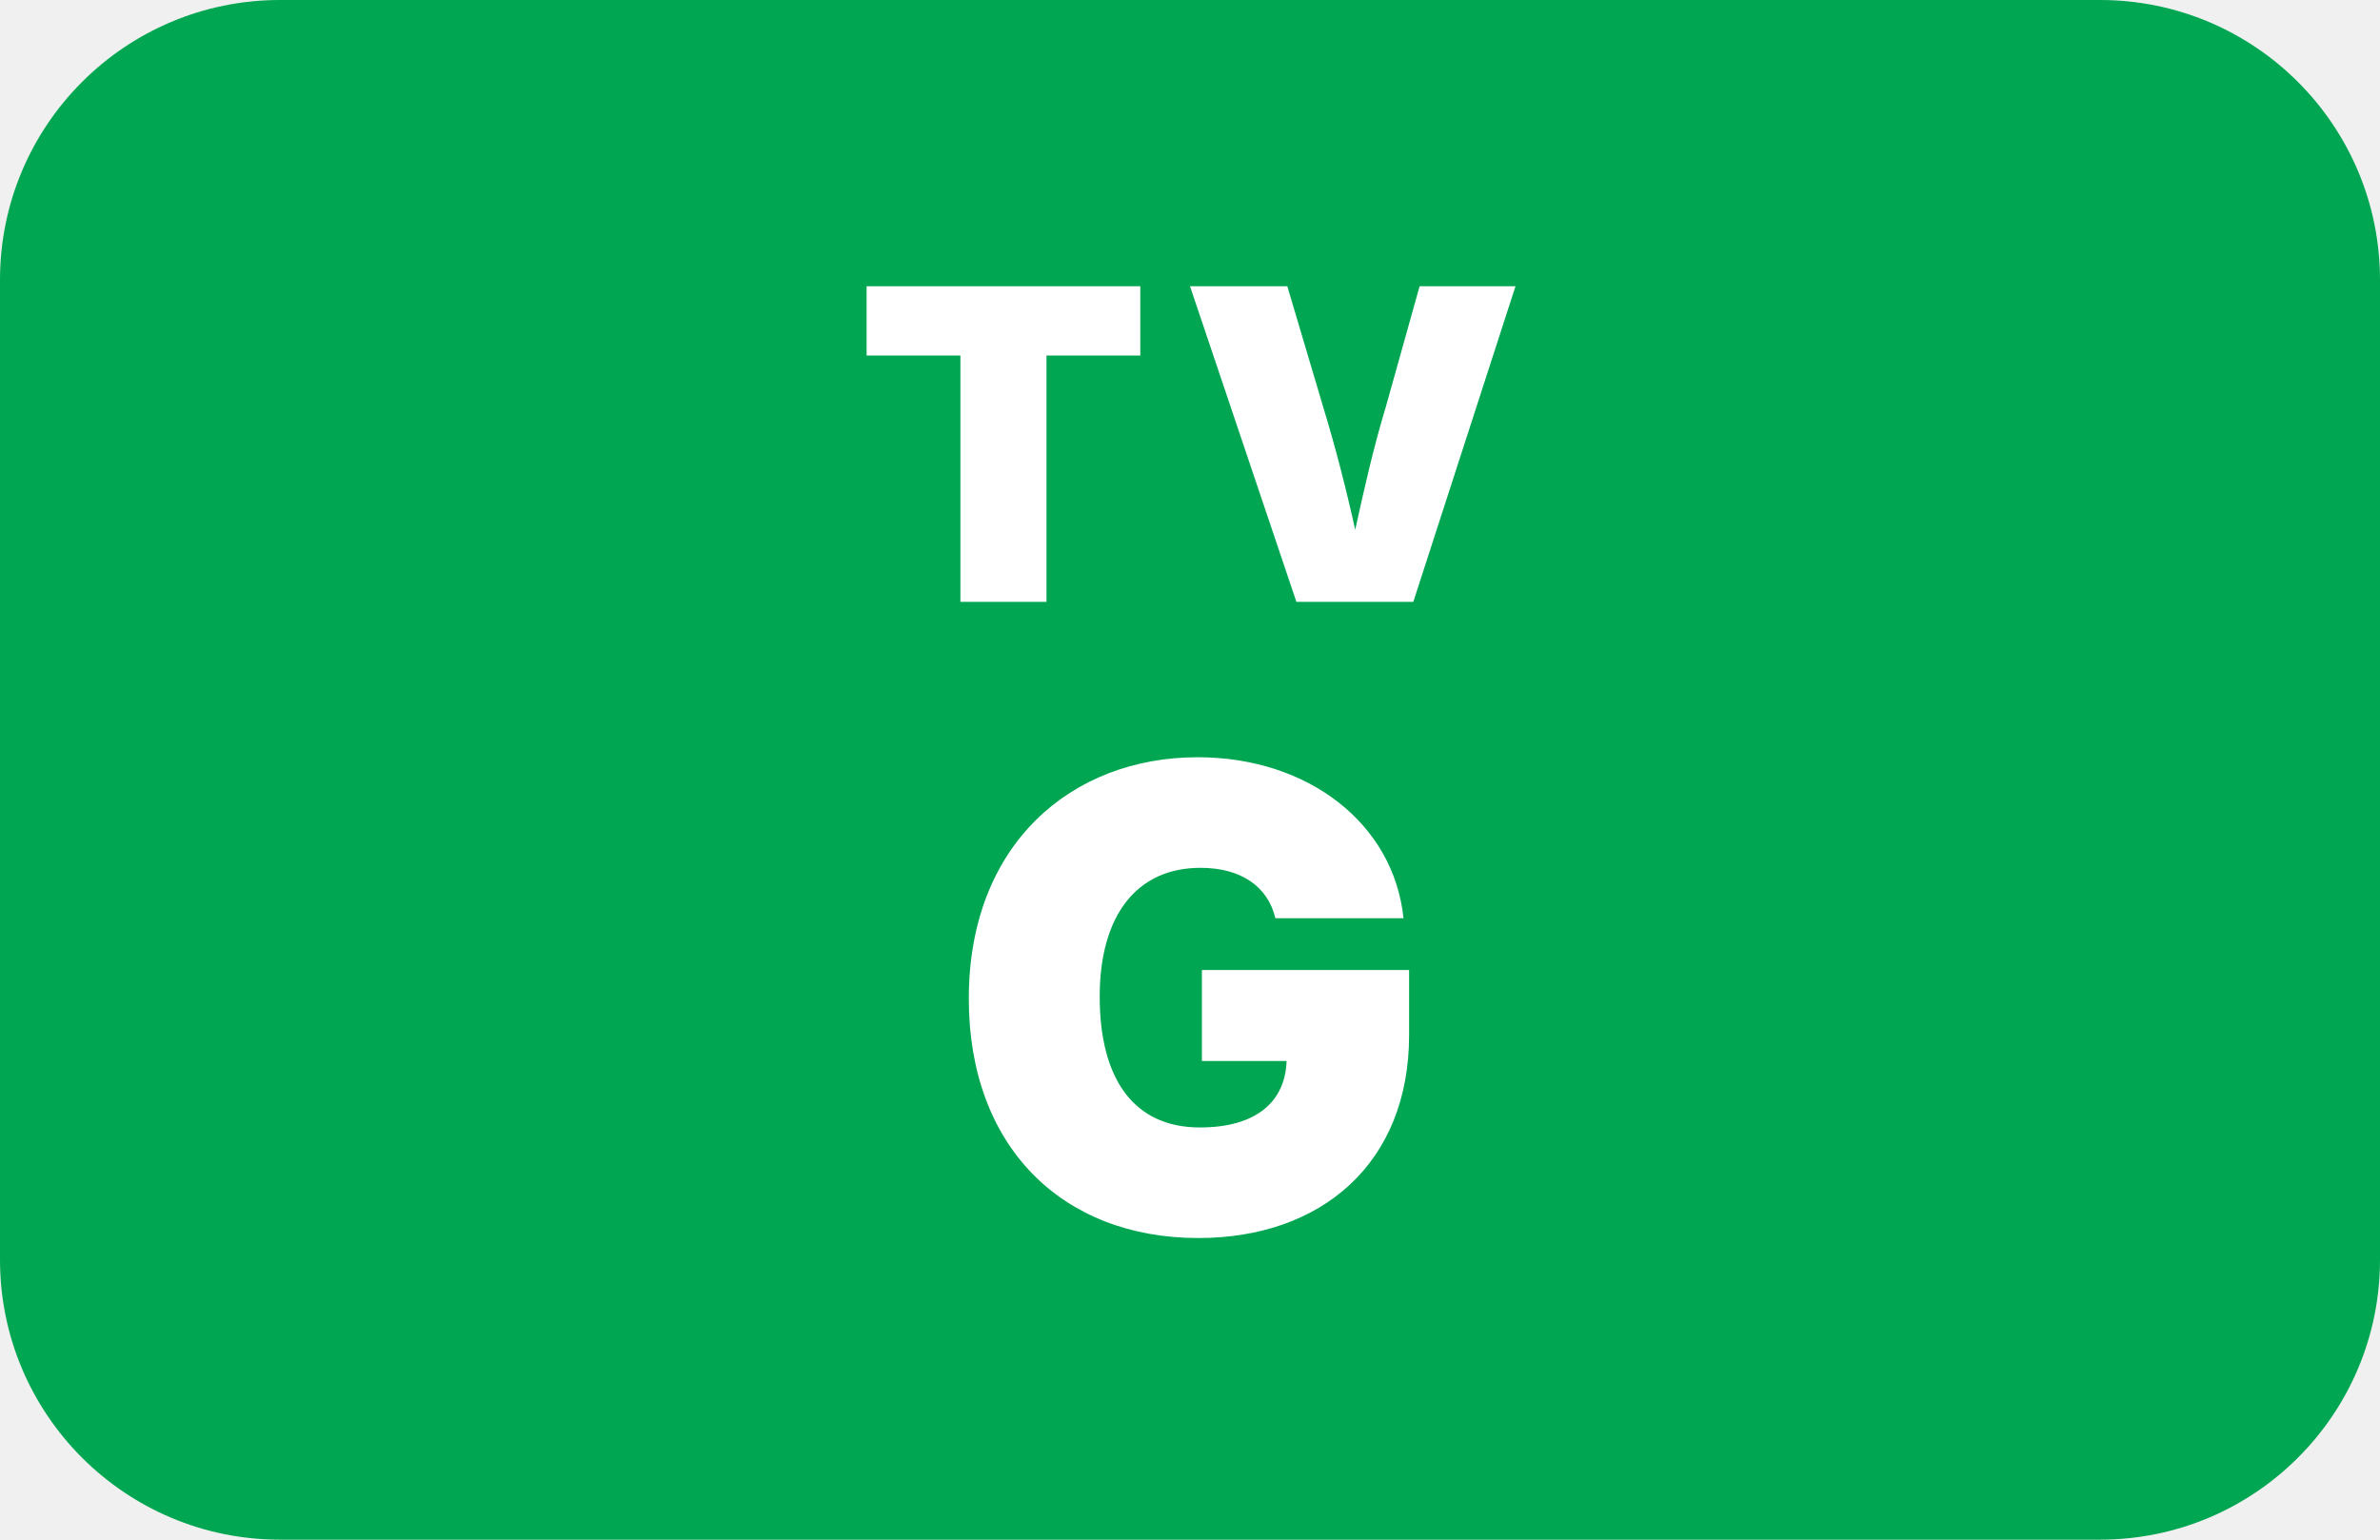
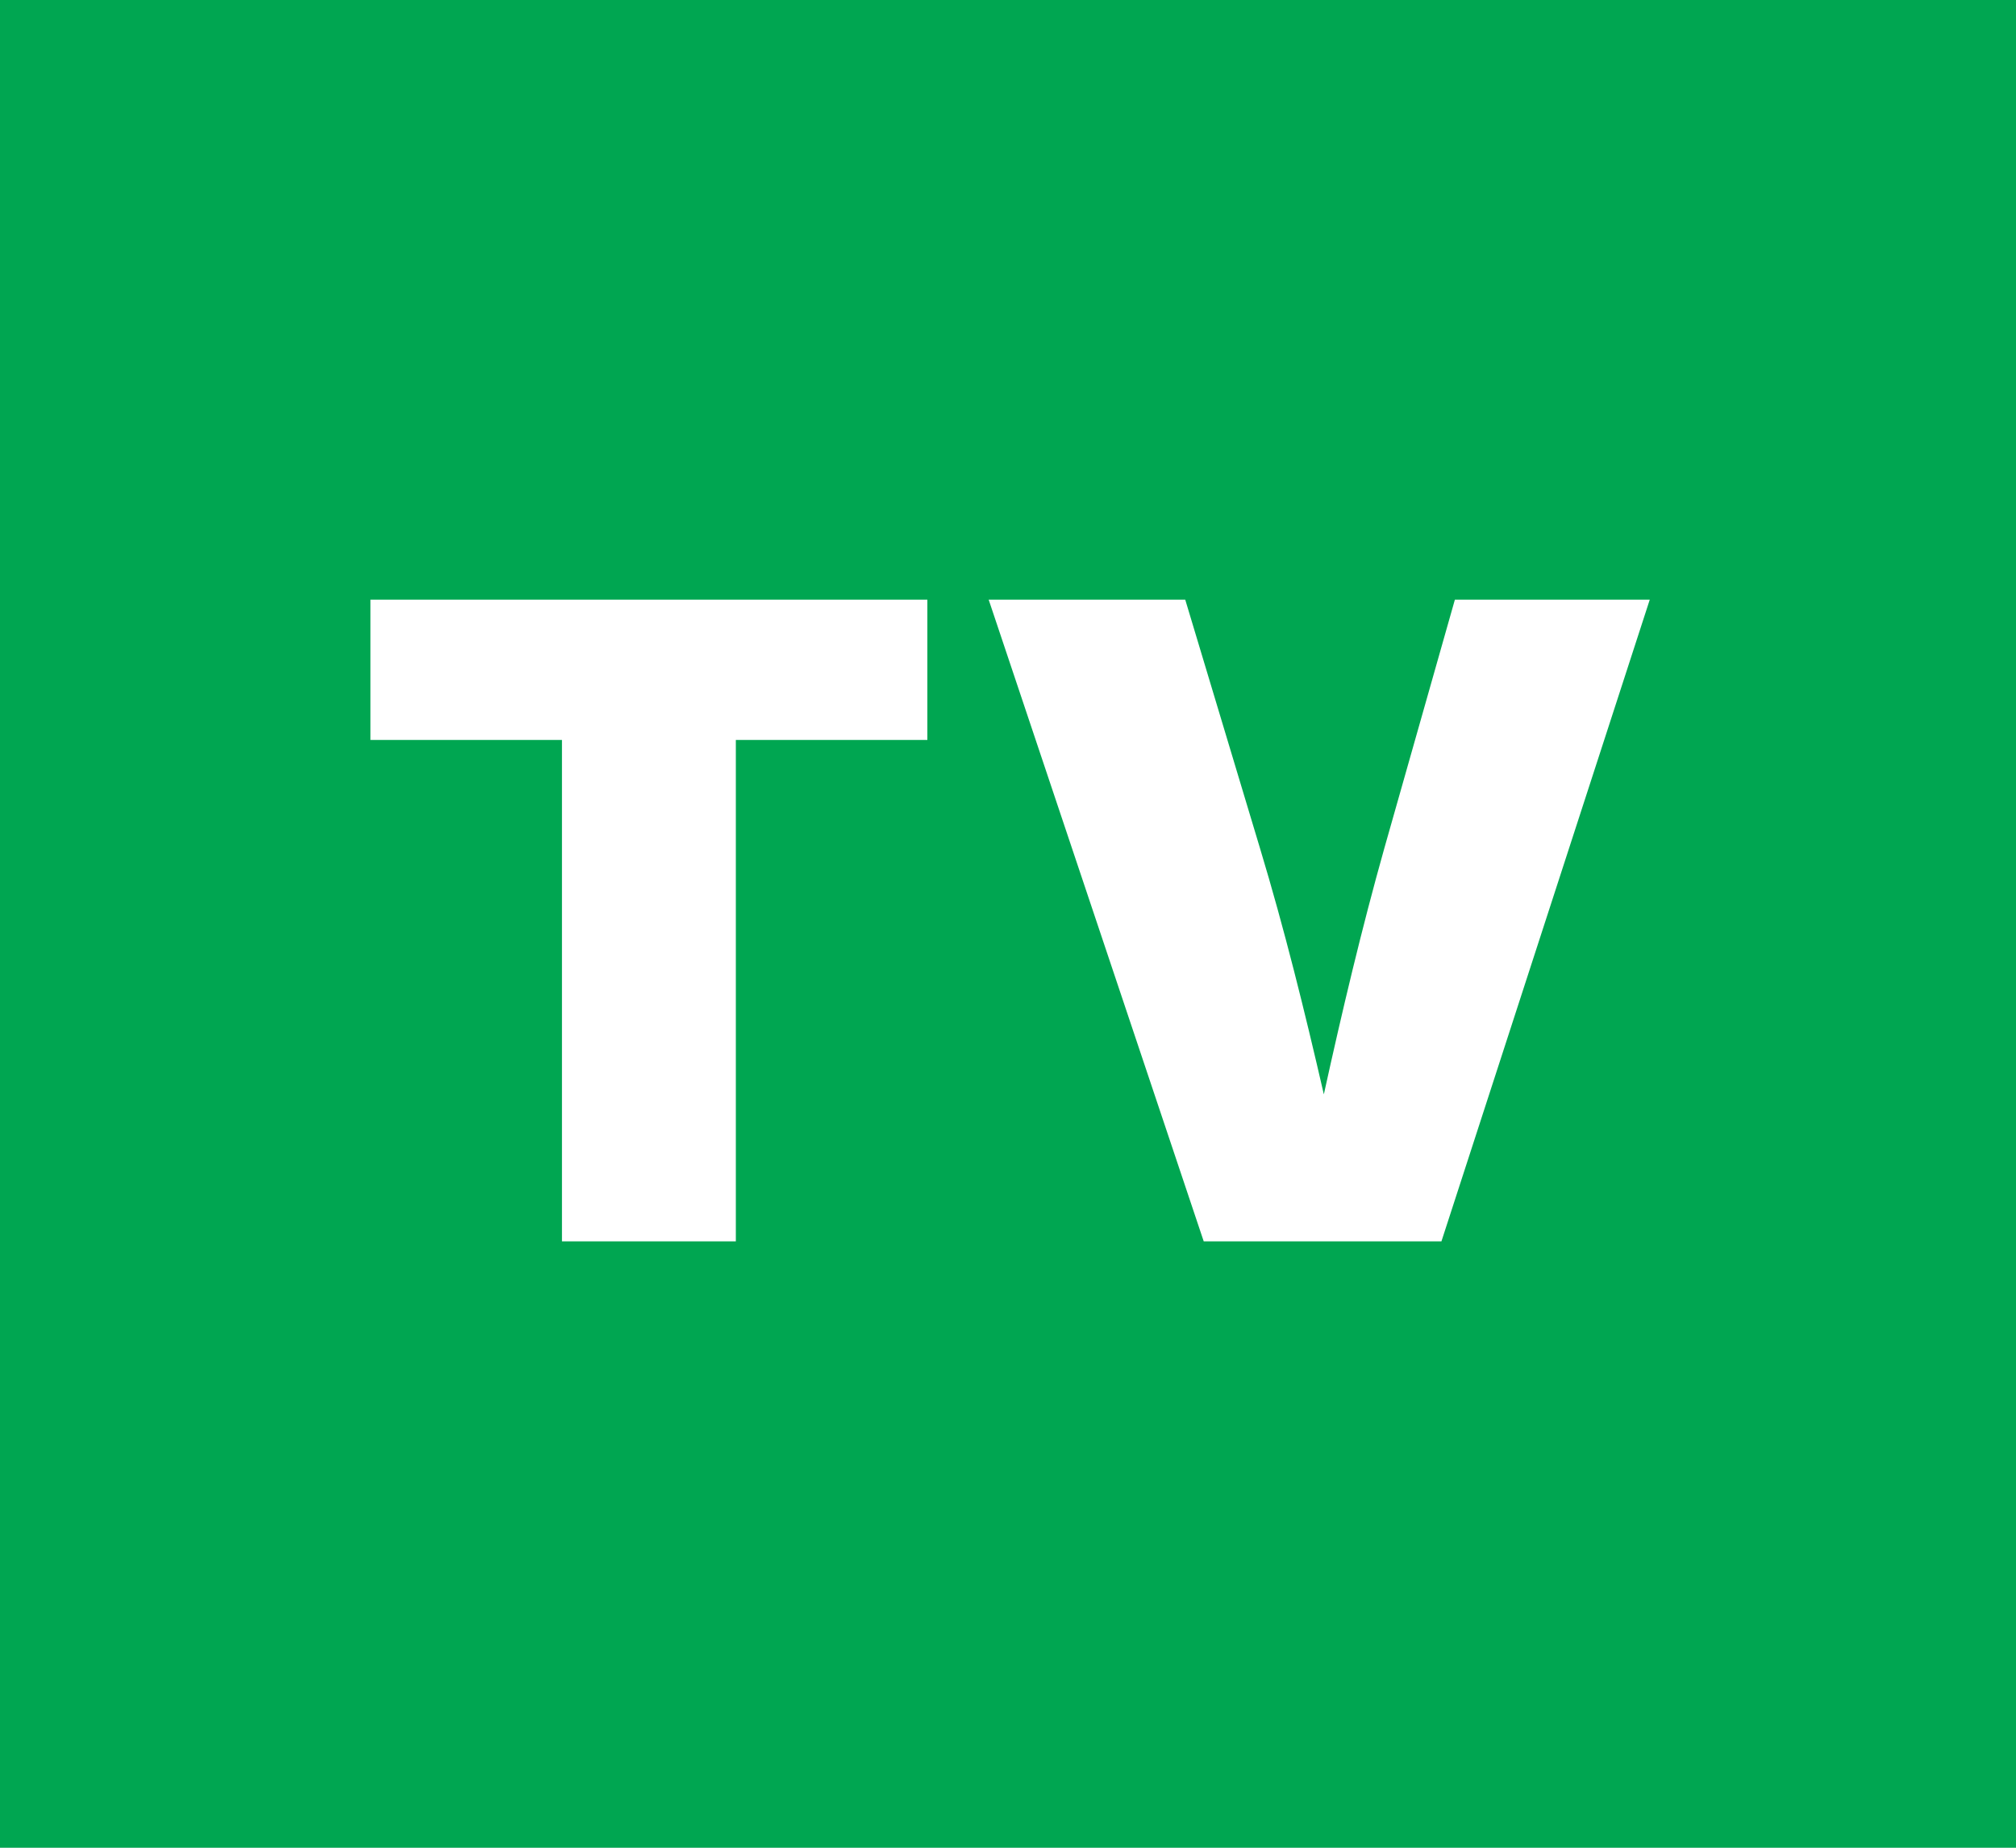
- <svg xmlns="http://www.w3.org/2000/svg" viewBox="0 0 34 22" width="34" height="22">
-   <path d="M4 0H30A4 4 0 0 1 34 4V18A4 4 0 0 1 30 22H4A4 4 0 0 1 0 18V4A4 4 0 0 1 4 0Z" fill="#00A651" />
-   <path d="M12.38 5.08H13.72V8.6H14.95V5.08H16.29V4.09H12.38ZM18.52 8.6H20.19L21.65 4.09H20.28L19.79 5.84C19.62 6.4 19.49 6.98 19.36 7.57C19.23 6.98 19.08 6.4 18.91 5.84L18.39 4.09H17Z" fill="#FFFFFF" />
-   <path d="M17.12 17.69C18.88 17.69 20.13 16.62 20.13 14.79V13.86H17.17V15.16H18.38C18.36 15.74 17.95 16.11 17.14 16.11C16.2 16.11 15.71 15.42 15.71 14.24C15.71 13.08 16.24 12.4 17.15 12.4C17.72 12.4 18.11 12.66 18.22 13.12H20.05C19.91 11.77 18.69 10.82 17.11 10.82C15.31 10.82 13.84 12.06 13.84 14.27C13.84 16.38 15.17 17.69 17.12 17.69Z" fill="#FFFFFF" />
+ <svg xmlns="http://www.w3.org/2000/svg" viewBox="0 0 24 22" width="24" height="22">
+   <path d="M0 0H24V22H0Z" fill="#00A651" />
+   <path d="M4.41 8.81H6.69V14.78H8.76V8.81H11.04V7.14H4.41ZM14.33 14.78H17.16L19.64 7.14H17.32L16.48 10.1C16.21 11.06 15.98 12.03 15.76 13.03C15.53 12.03 15.29 11.06 15 10.1L14.11 7.14H11.77Z" fill="#FFFFFF" />
</svg>
